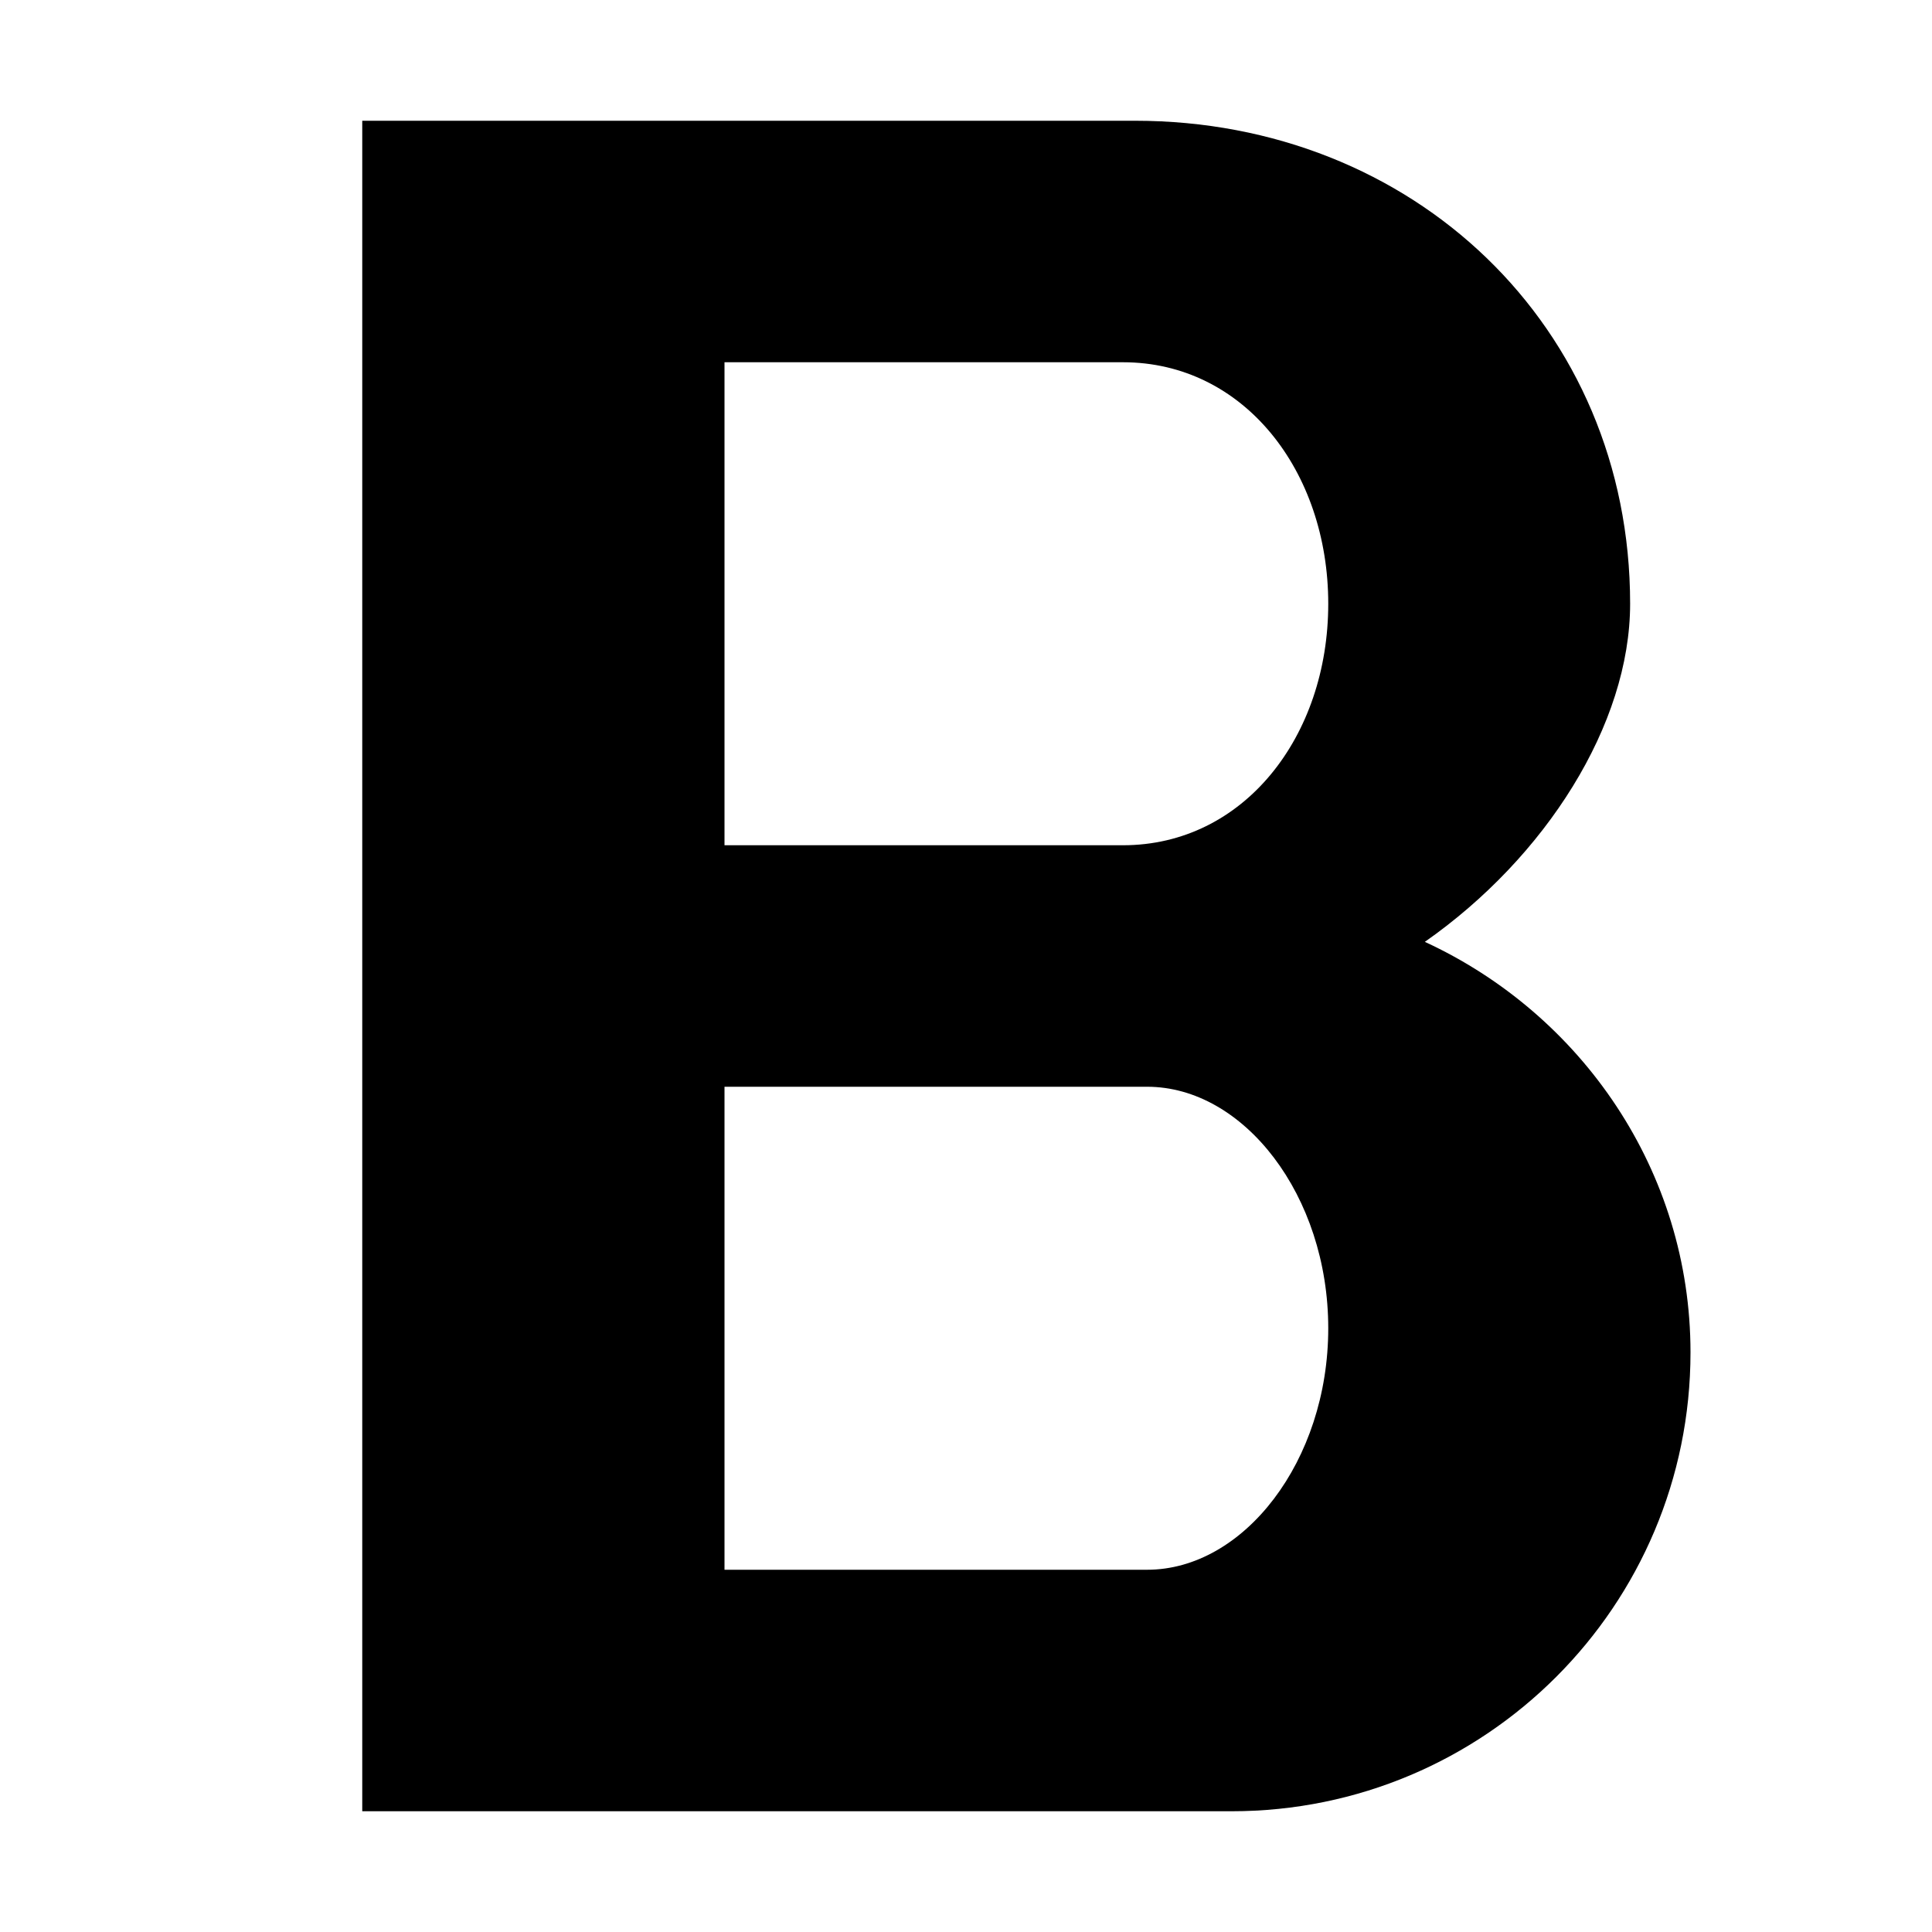
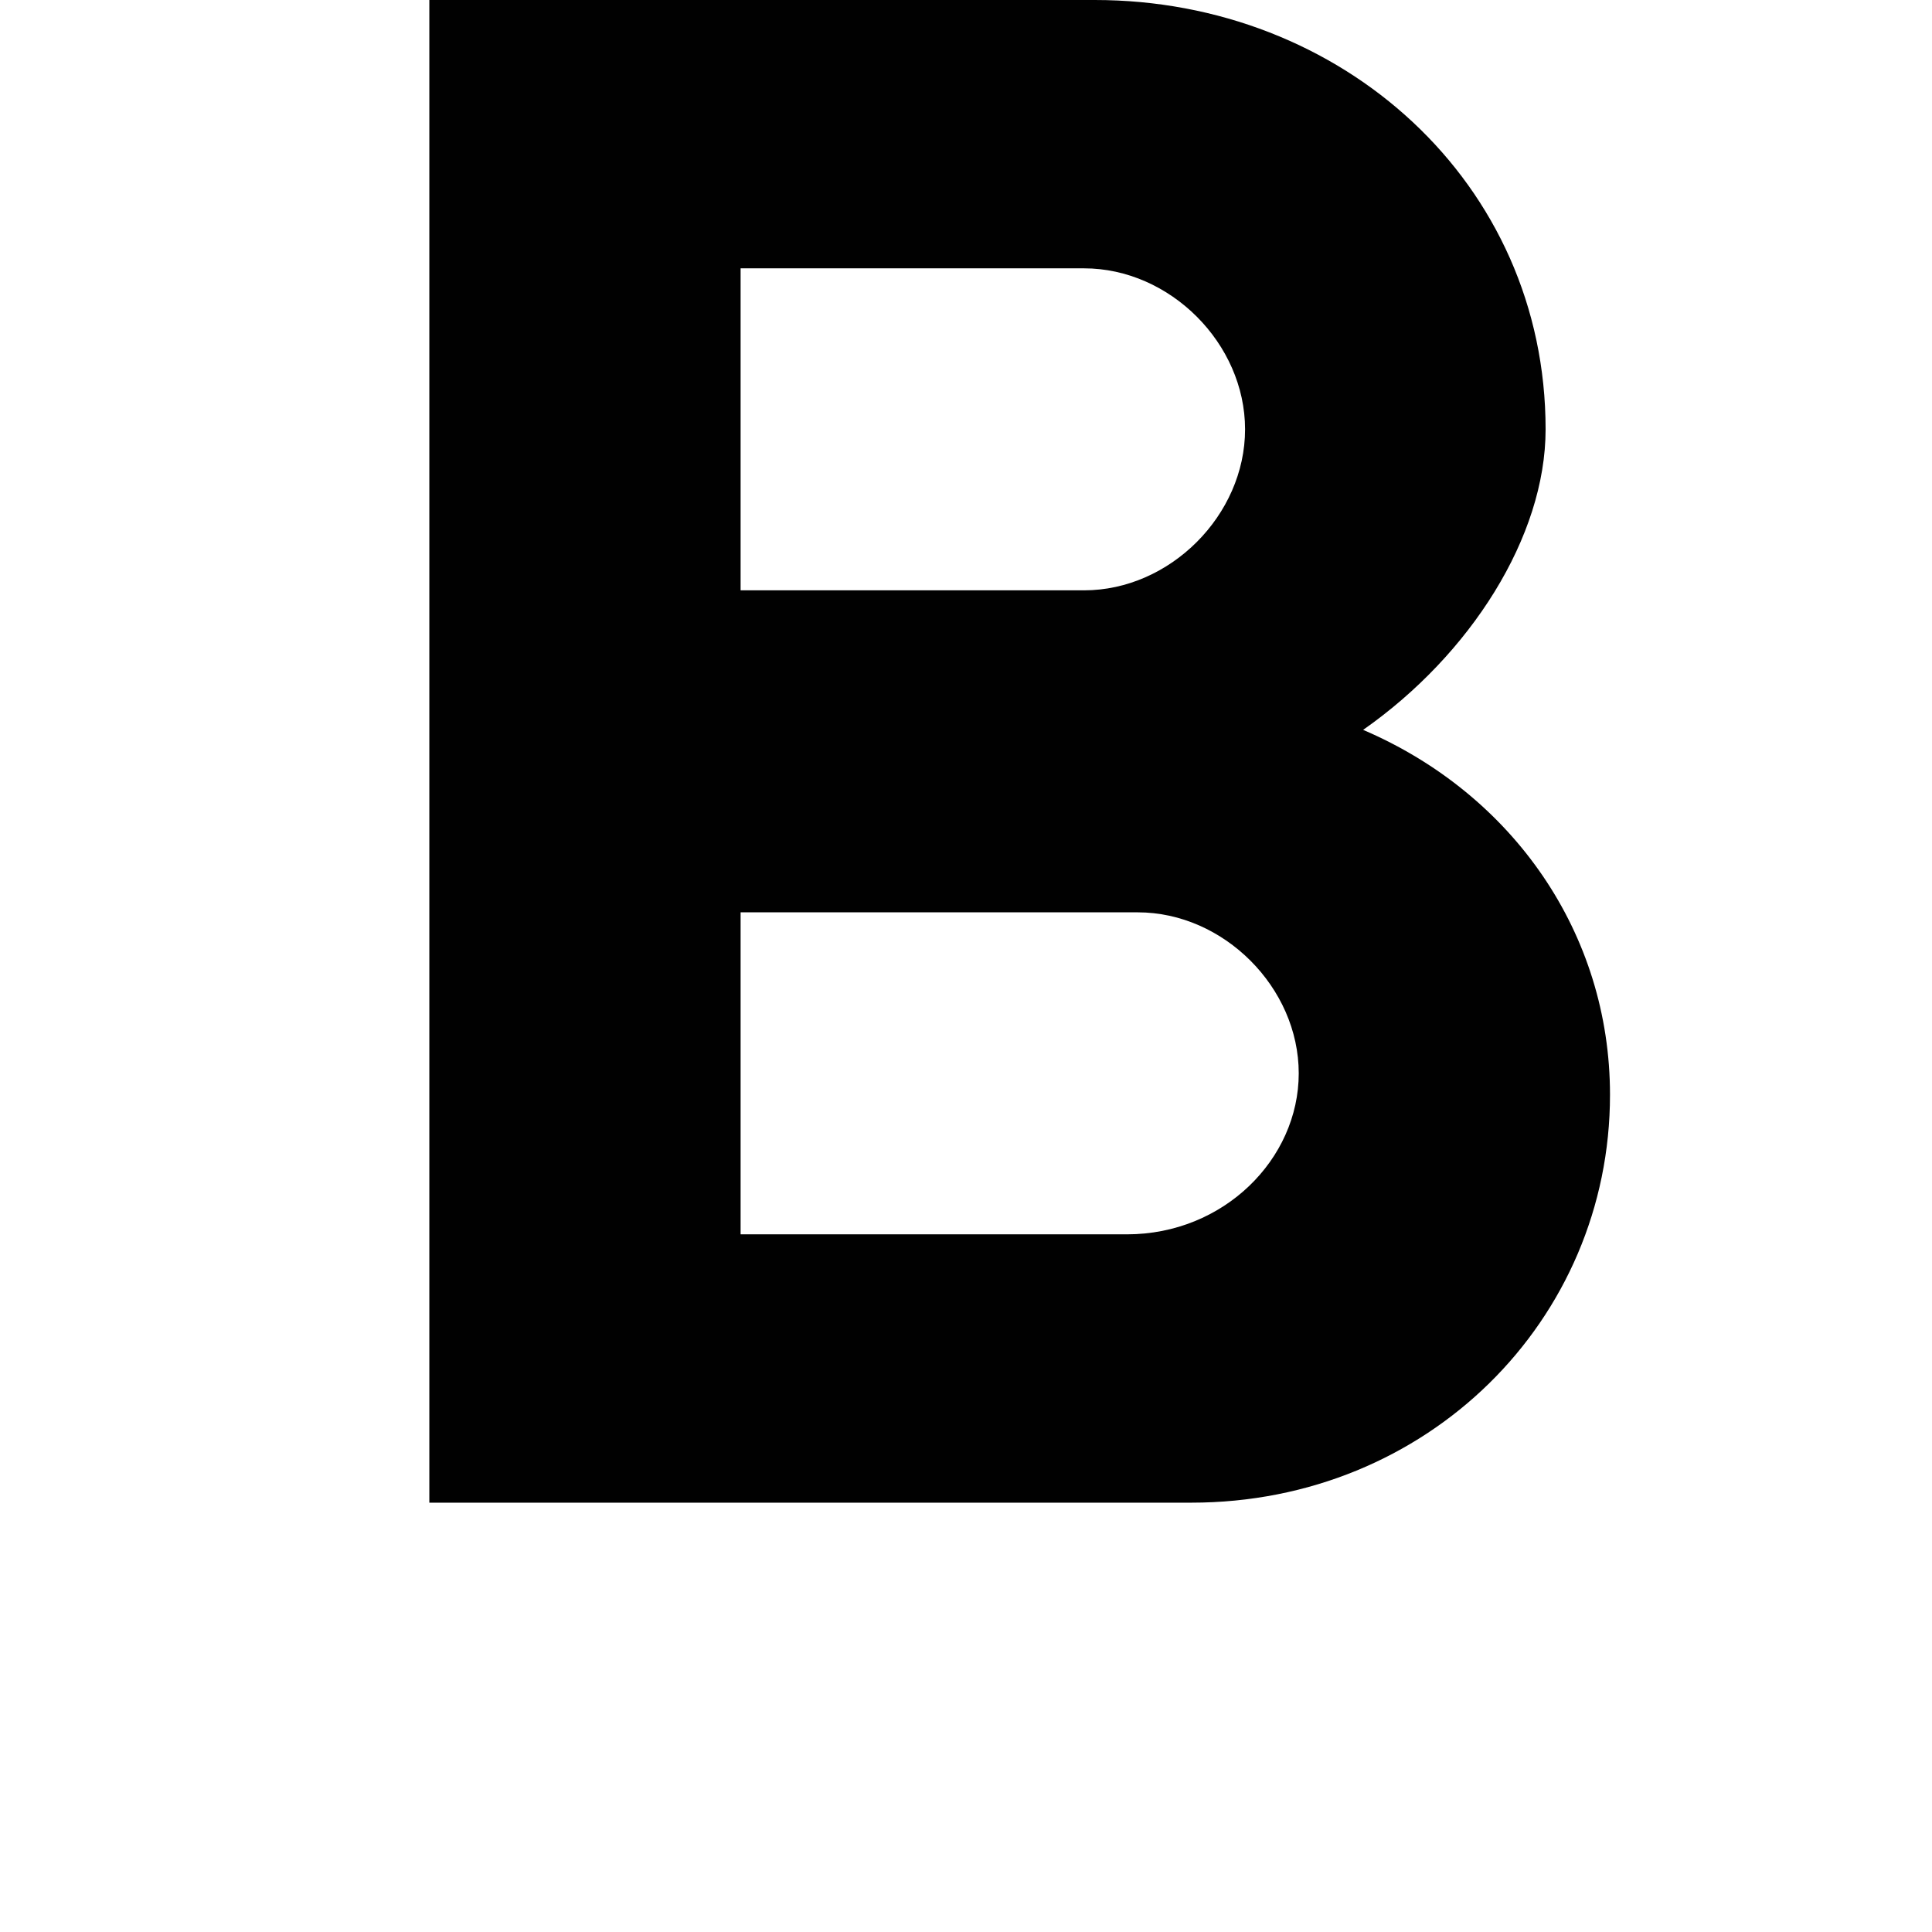
- <svg xmlns="http://www.w3.org/2000/svg" version="1.1" id="_x31_" x="0px" y="0px" viewBox="0 0 16 16" style="enable-background:new 0 0 16 16;" xml:space="preserve">
-   <path id="_x32_" d="M11.8,7.8c1-0.7,1.7-1.8,1.7-2.8c0-2.3-1.8-4-4.1-4H3v14h7.2c2.1,0,3.8-1.7,3.8-3.8C14,9.7,13.1,8.4,11.8,7.8z   M6,3h3.3C10.3,3,11,3.9,11,5c0,1.1-0.7,2-1.7,2H6V3z M9.5,13H6V9h3.5c0.8,0,1.5,0.9,1.5,2C11,12.1,10.3,13,9.5,13z" />
+ <svg xmlns="http://www.w3.org/2000/svg" version="1.1" id="_x31_" x="0px" y="0px" viewBox="0 0 18 18" style="enable-background:new 0 0 18 18;" xml:space="preserve">
+   <style type="text/css">
+ 	.st0{fill:#010101;}
+ </style>
+   <path id="_x32_" class="st0" d="M10.5,11.5H6.9v-3h3.7c0.8,0,1.5,0.7,1.5,1.5S11.4,11.5,10.5,11.5 M6.9,2.5h3.2  c0.8,0,1.5,0.7,1.5,1.5s-0.7,1.5-1.5,1.5H6.9V2.5z M12.7,6.8c1-0.7,1.7-1.8,1.7-2.8c0-2.3-1.9-4-4.2-4H4v14h7.1  c2.2,0,3.9-1.7,3.9-3.8C15,8.7,14.1,7.4,12.7,6.8z" />
</svg>
